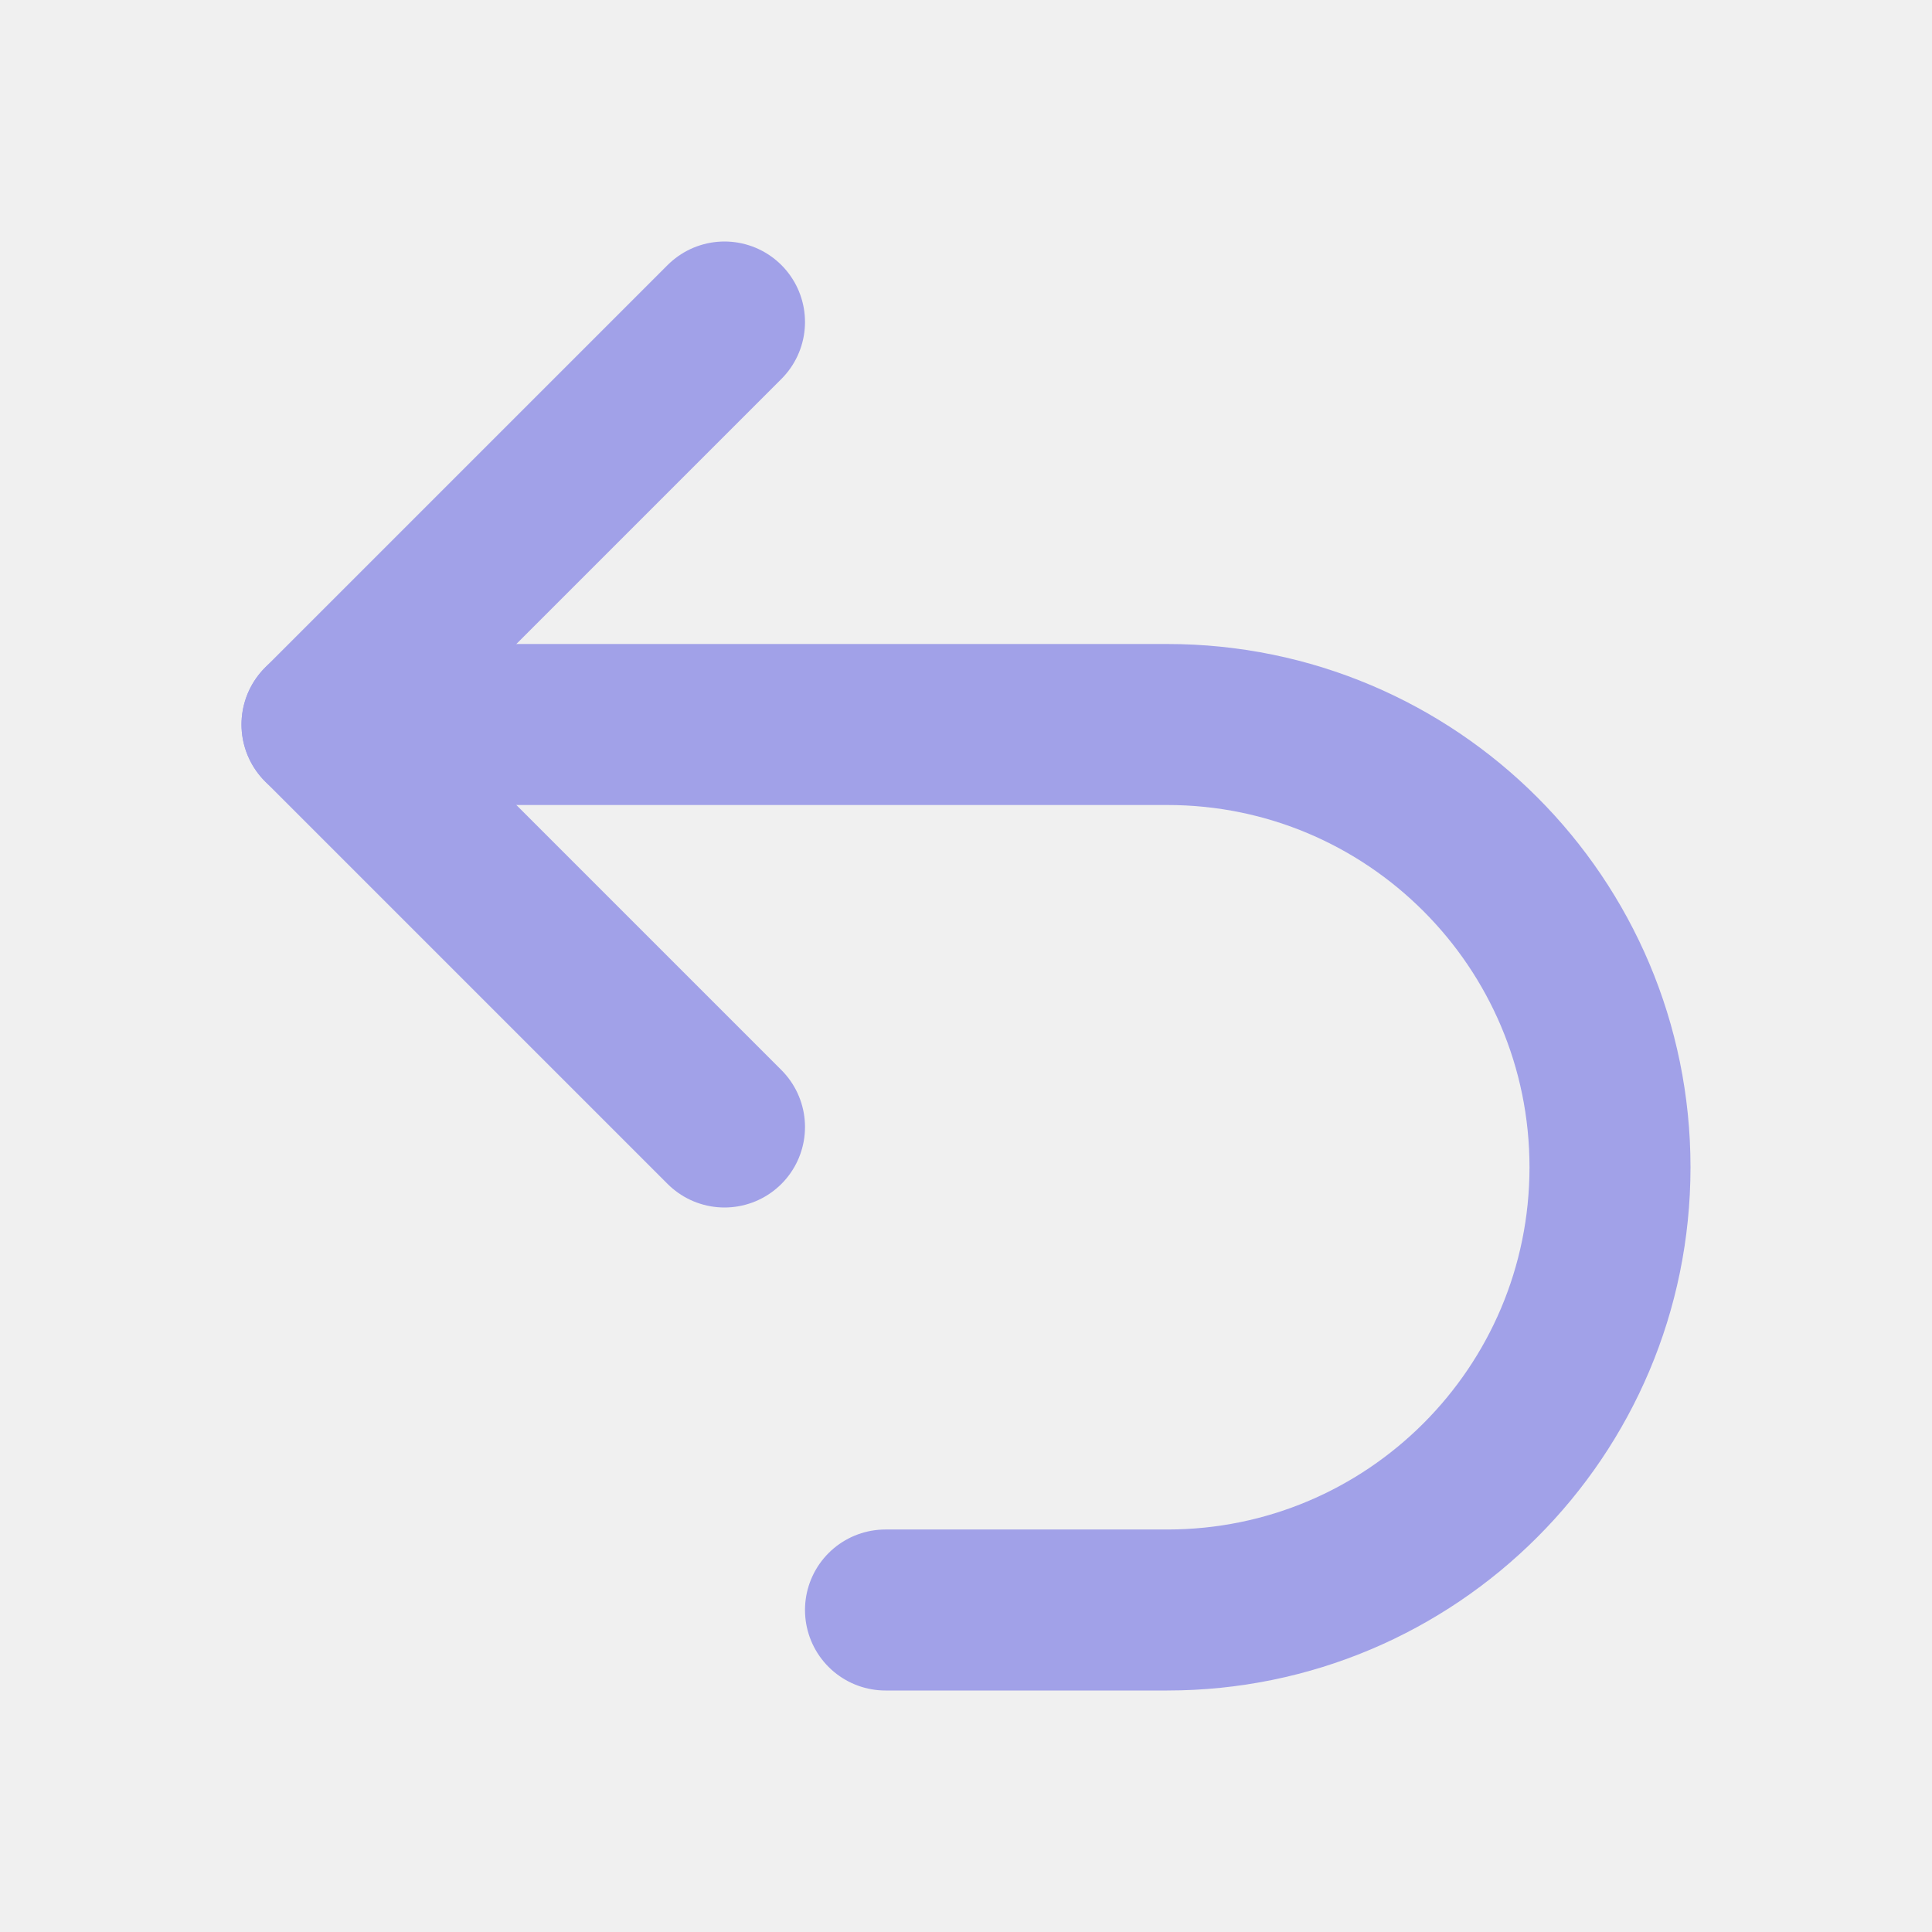
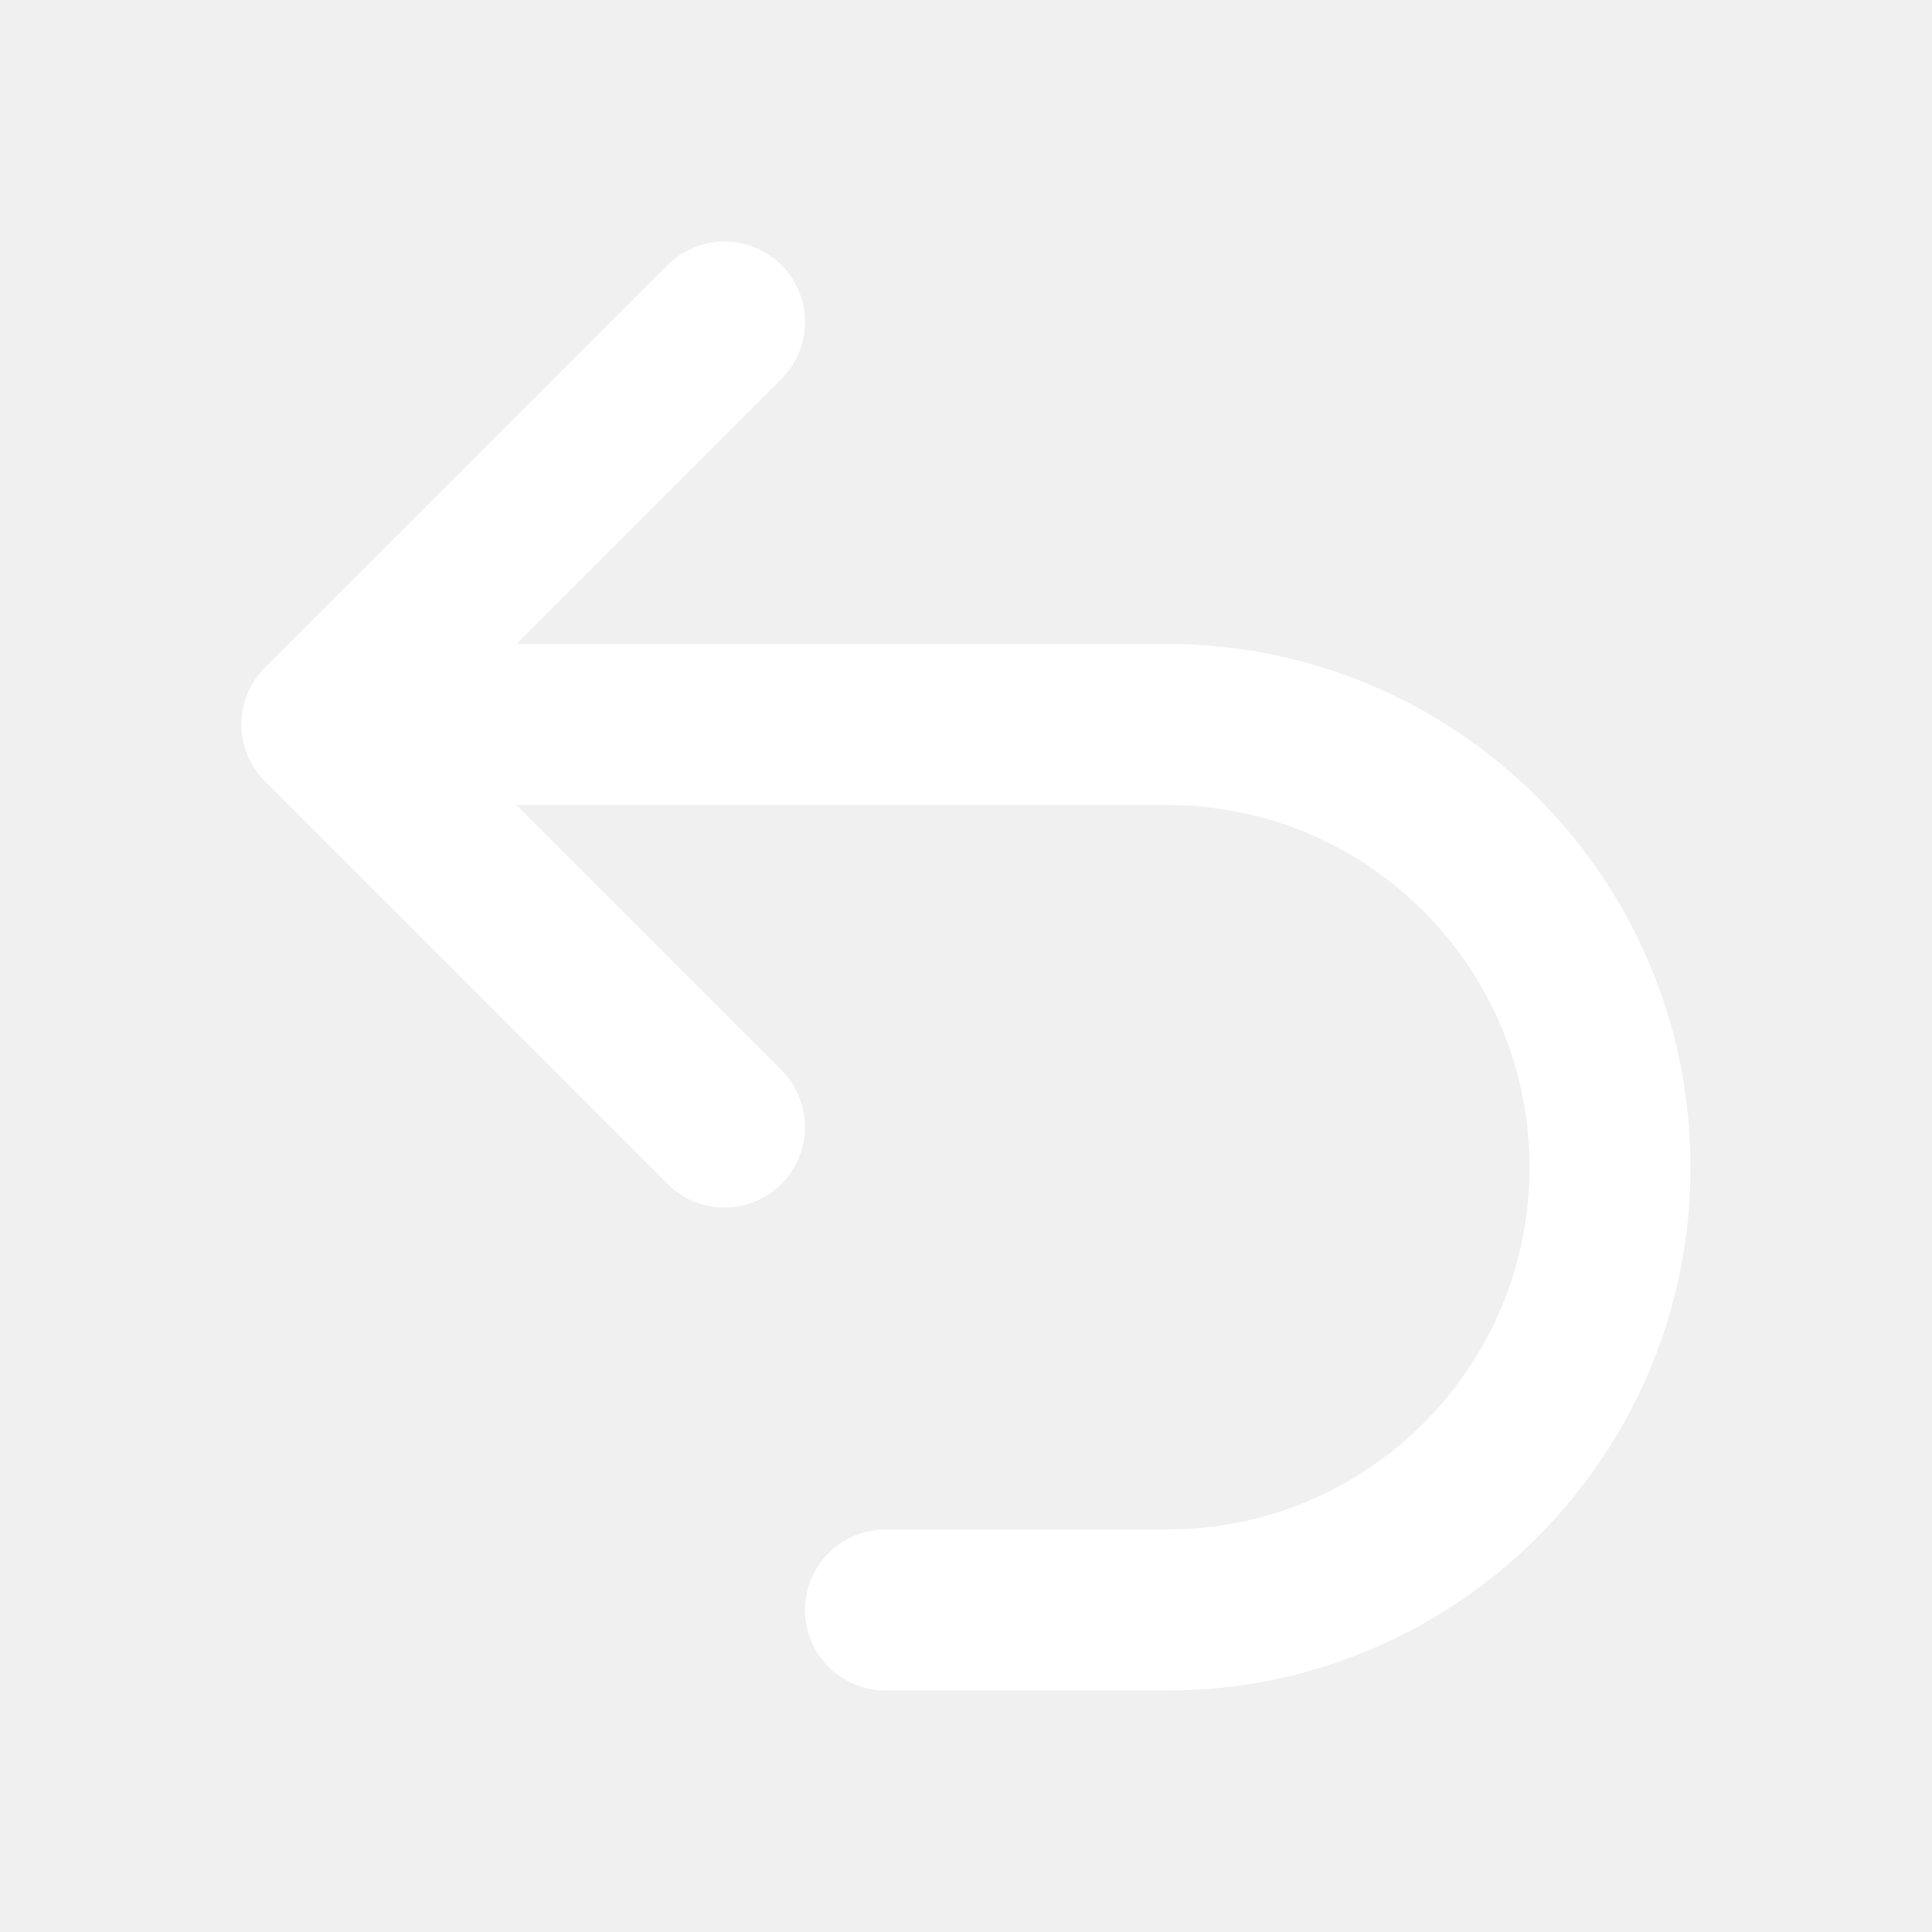
- <svg xmlns="http://www.w3.org/2000/svg" width="24" height="24" viewBox="0 0 24 24" fill="none" stroke="#A1A1E8" stroke-width="2" stroke-linecap="round" stroke-linejoin="round" class="lucide lucide-undo2-icon lucide-undo-2">
+ <svg xmlns="http://www.w3.org/2000/svg" width="24" height="24" viewBox="0 0 24 24" fill="none" stroke="#FFFFFF" stroke-width="2" stroke-linecap="round" stroke-linejoin="round" class="lucide lucide-undo2-icon lucide-undo-2">
  <path d="M9 14 4 9l5-5" />
  <path d="M4 9h10.5a5.5 5.5 0 0 1 5.5 5.5a5.5 5.5 0 0 1-5.5 5.5H11" />
</svg>
